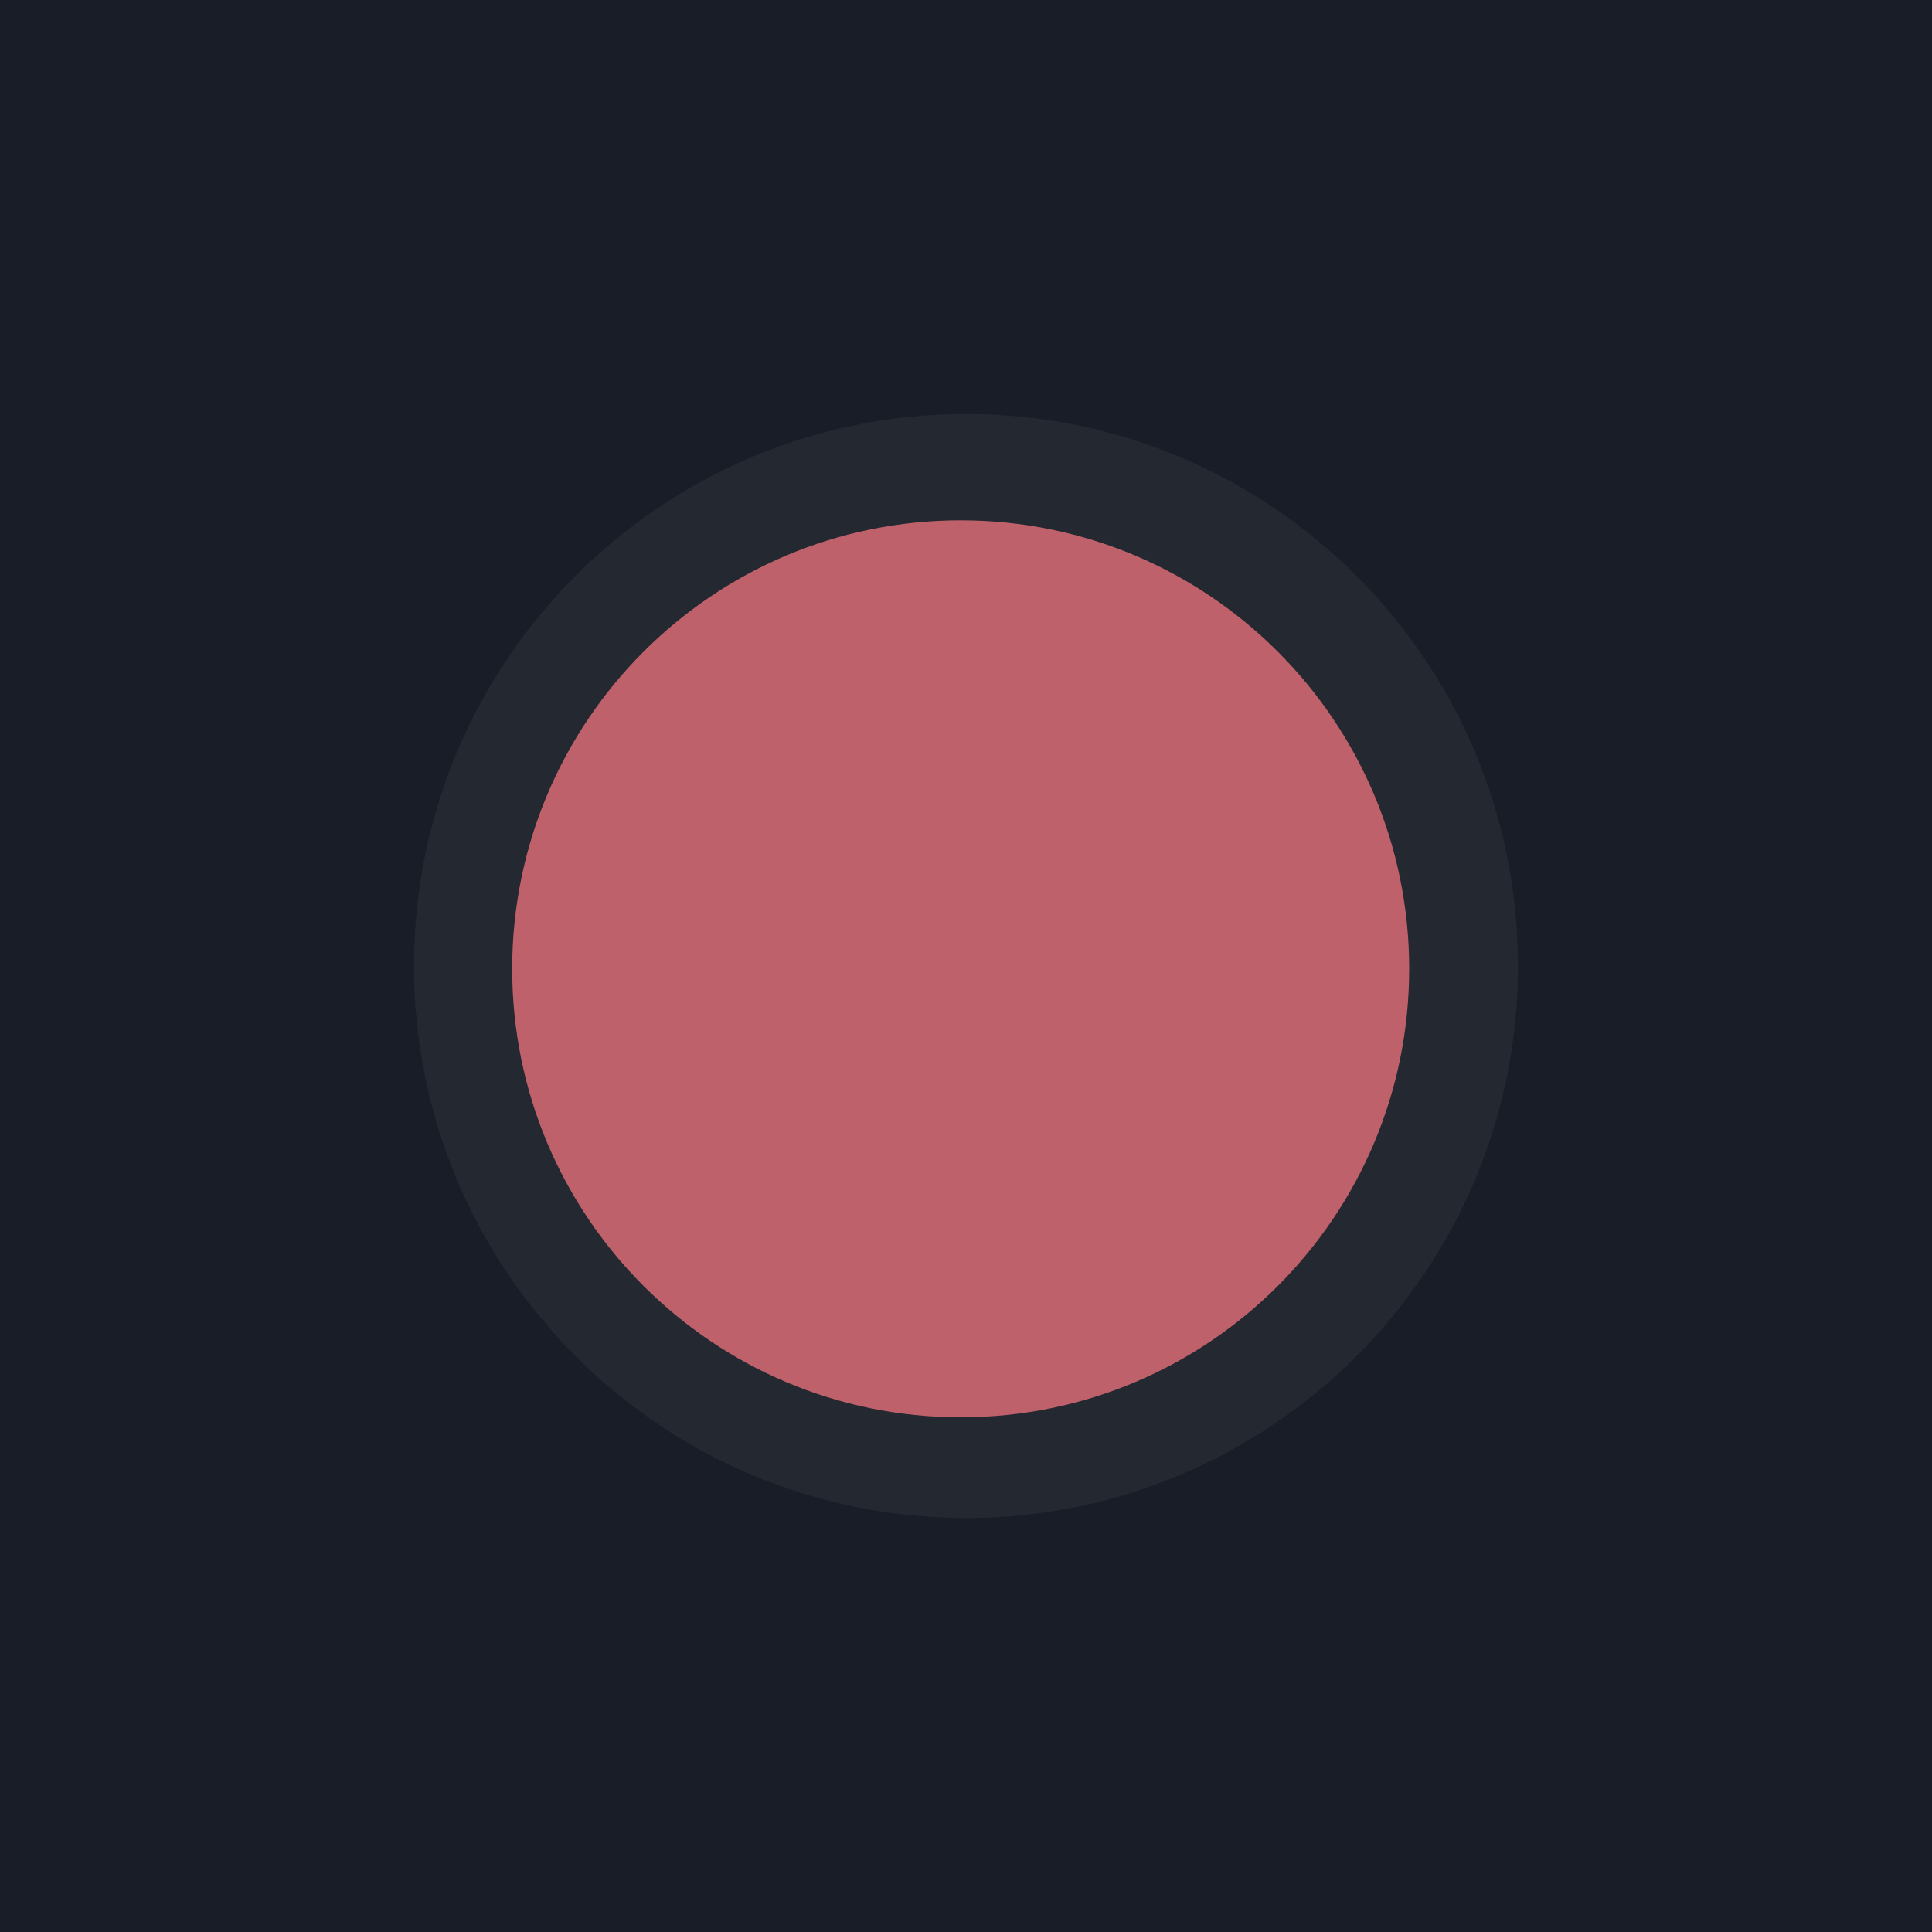
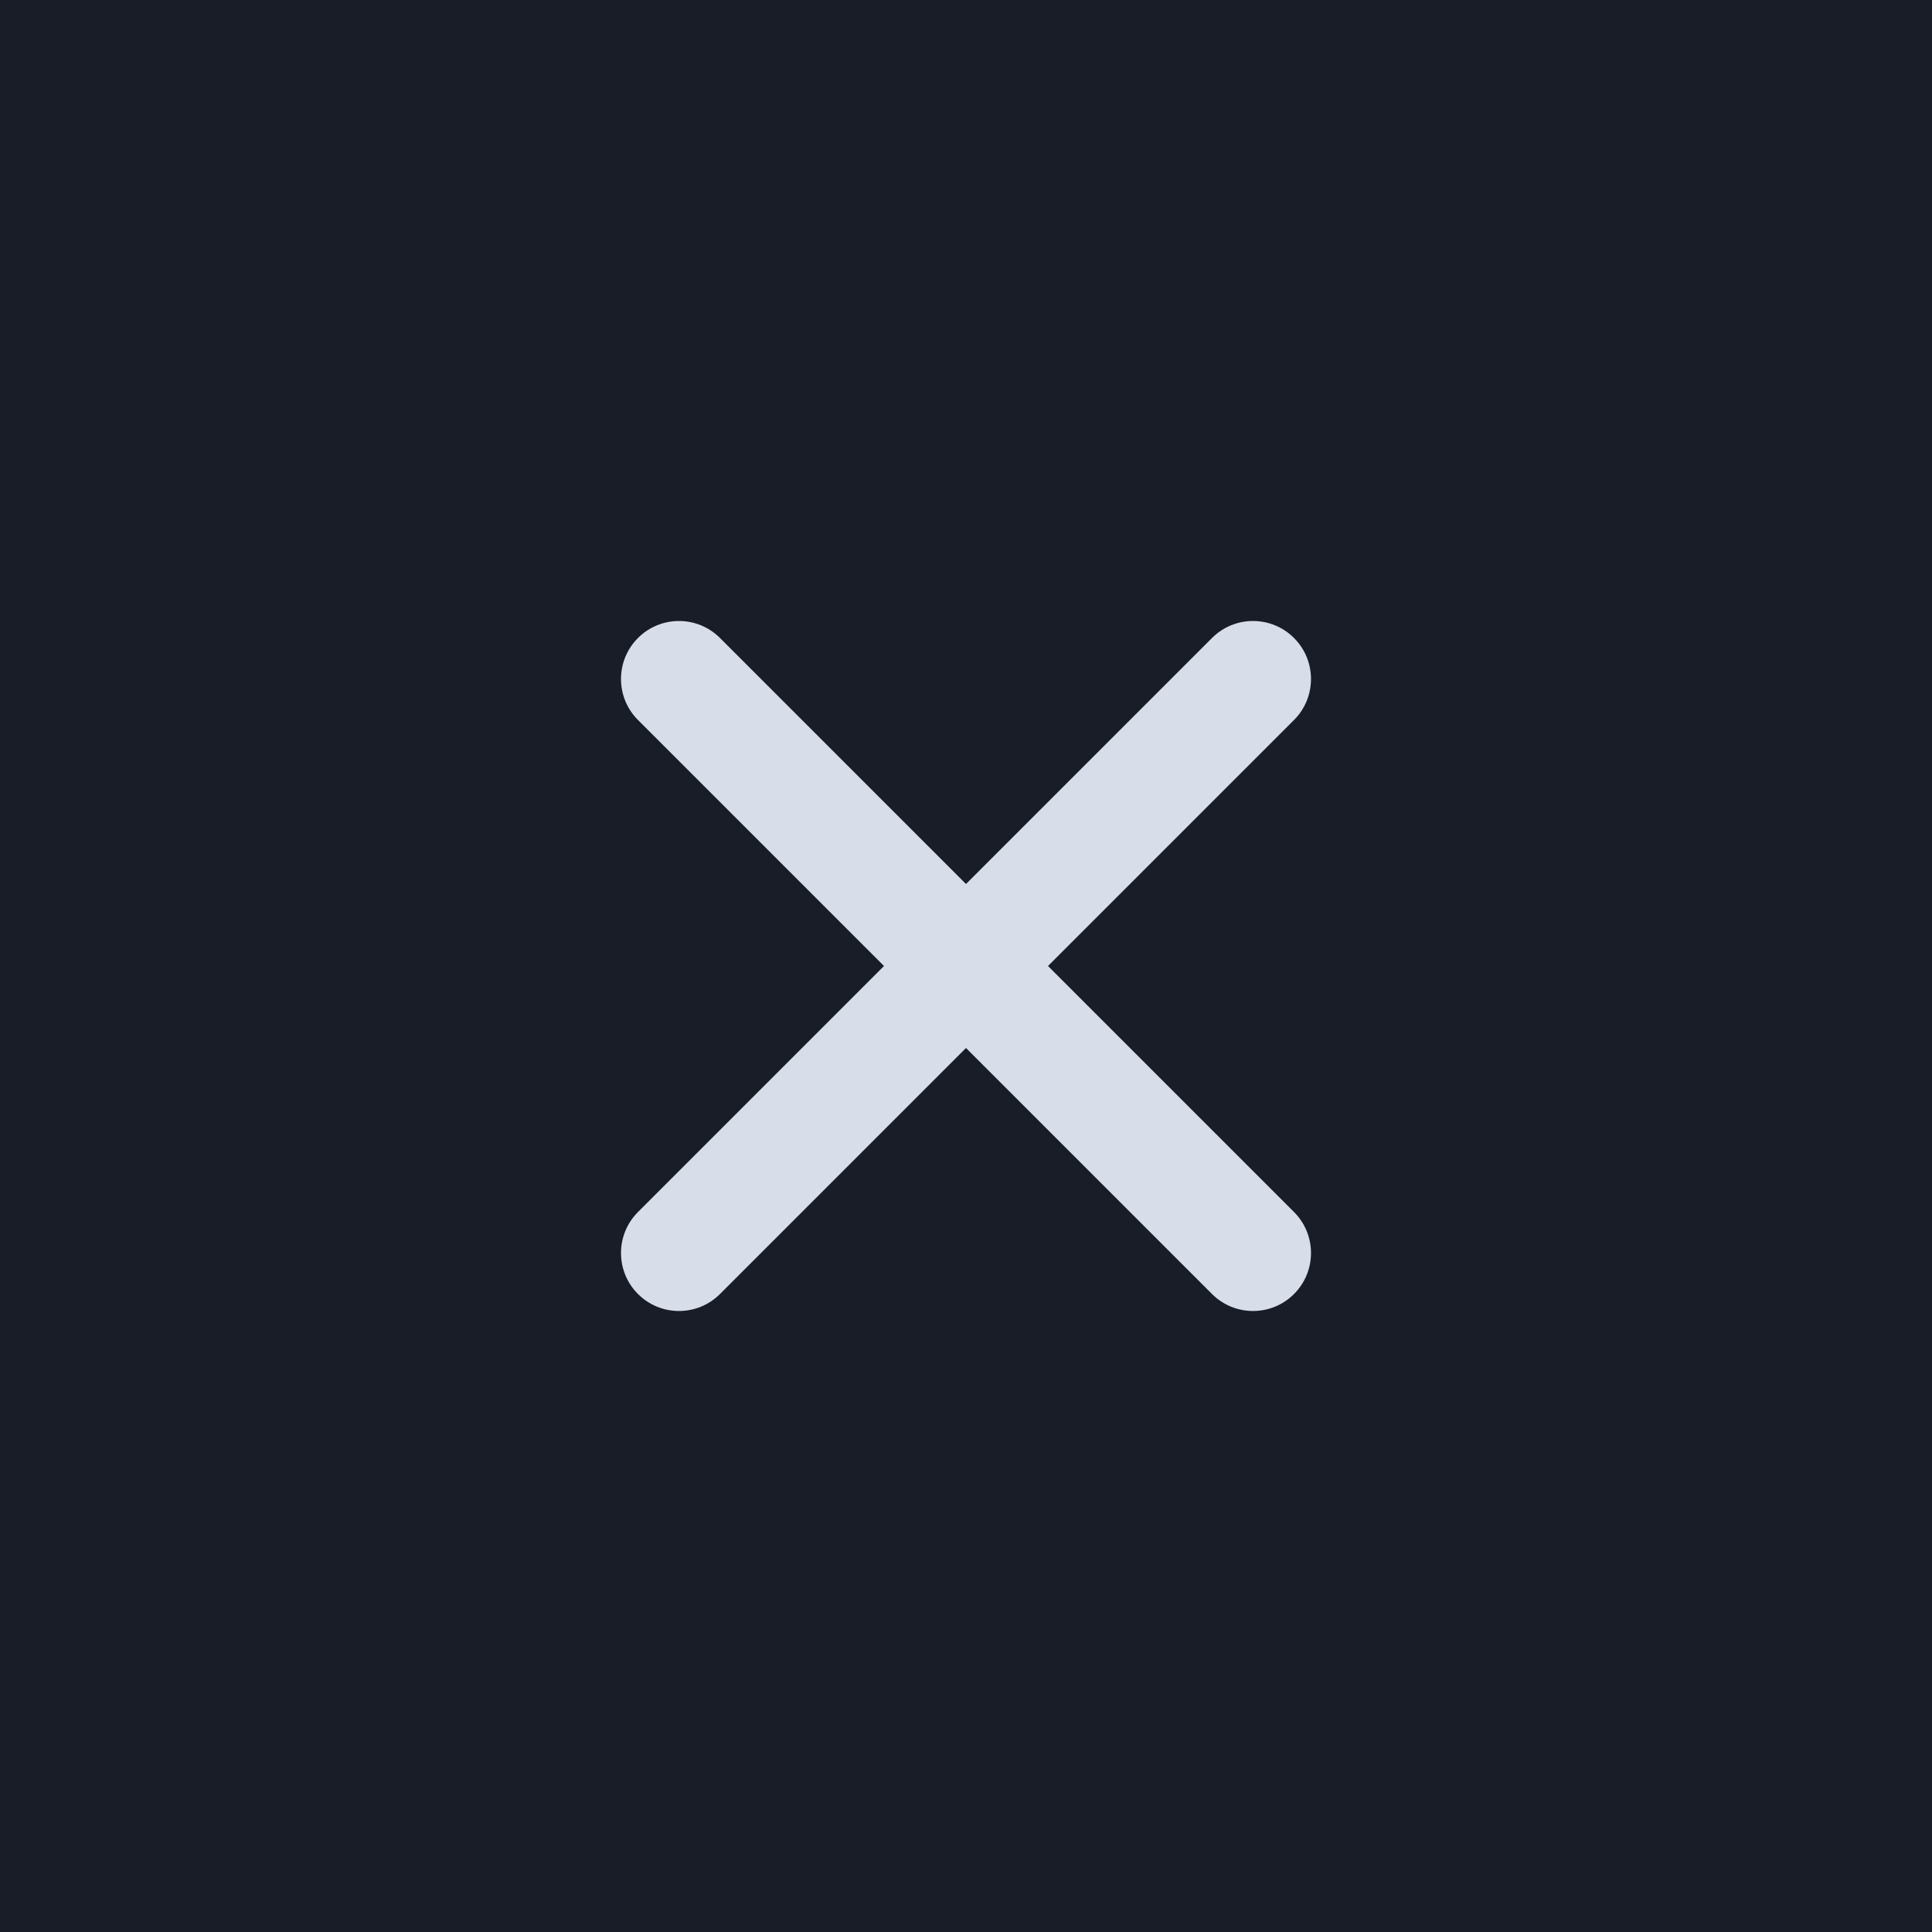
<svg xmlns="http://www.w3.org/2000/svg" width="28" height="28" viewBox="0 0 28 28" id="svg4142" version="1.1">
  <defs id="defs4144" />
  <g id="layer1" transform="translate(0,-1024.362)">
-     <rect style="opacity:1;fill:#191d27;fill-opacity:1;fill-rule:evenodd;stroke:none;stroke-width:2.745;stroke-linecap:butt;stroke-linejoin:miter;stroke-miterlimit:4;stroke-dasharray:none;stroke-dashoffset:478.437;stroke-opacity:1" id="rect4741" width="28" height="32" x="0" y="1020.362" />
+     <rect style="opacity:1;fill:#191d27;fill-opacity:1;fill-rule:evenodd;stroke:none;stroke-width:2.658;stroke-linecap:butt;stroke-linejoin:miter;stroke-miterlimit:4;stroke-dasharray:none;stroke-dashoffset:478.437;stroke-opacity:1" id="rect4741" width="28" height="30" x="0" y="1022.362" />
    <circle style="fill:#eceff1;fill-opacity:0.1;stroke:none;stroke-width:0.5;stroke-linejoin:miter;stroke-miterlimit:4;stroke-dasharray:none;stroke-opacity:1" id="path2994" cx="1038.059" cy="13.018" r="12" transform="rotate(90)" />
    <rect style="opacity:1;fill:#ffffff;fill-opacity:0.07;fill-rule:evenodd;stroke:none;stroke-width:2.745;stroke-linecap:butt;stroke-linejoin:miter;stroke-miterlimit:4;stroke-dasharray:none;stroke-dashoffset:478.437;stroke-opacity:1" id="rect4139" width="28" height="1" x="0" y="1020.362" />
-     <path id="path4094" style="fill:#232831;fill-opacity:1;fill-rule:evenodd;stroke:none;stroke-width:0.014" d="m 14,1046.362 c 4.418,0 8,-3.582 8,-8 0,-4.418 -3.582,-8 -8,-8 -4.418,0 -8,3.582 -8,8 0,4.418 3.582,8 8,8" />
-     <path id="path4096" style="fill:#bf616a;fill-opacity:1;fill-rule:evenodd;stroke:none;stroke-width:0.013" d="m 13.923,1044.903 c 3.59,0 6.5,-2.91 6.5,-6.5 0,-3.59 -2.91,-6.5 -6.5,-6.5 -3.59,0 -6.5,2.91 -6.5,6.5 0,3.59 2.91,6.5 6.5,6.5" />
+     <g transform="matrix(0.04695227,0,0,0.04695232,8.999988,1033.362)" id="Close" style="fill:#d8dee9;fill-opacity:1">
+       <path style="clip-rule:evenodd;fill:#d8dee9;fill-opacity:1;fill-rule:evenodd" d="M 131.804,106.491 207.74,30.555 c 6.99,-6.99 6.99,-18.323 0,-25.312 -6.99,-6.99 -18.322,-6.99 -25.312,0 L 106.491,81.18 30.554,5.242 c -6.99,-6.99 -18.322,-6.99 -25.312,0 -6.989,6.99 -6.989,18.323 0,25.312 L 81.179,106.49 5.242,182.427 c -6.989,6.99 -6.989,18.323 0,25.312 6.99,6.99 18.322,6.99 25.312,0 l 75.937,-75.937 75.937,75.937 c 6.989,6.99 18.322,6.99 25.312,0 6.99,-6.99 6.99,-18.322 0,-25.312 z" id="path914" />
+     </g>
  </g>
</svg>
